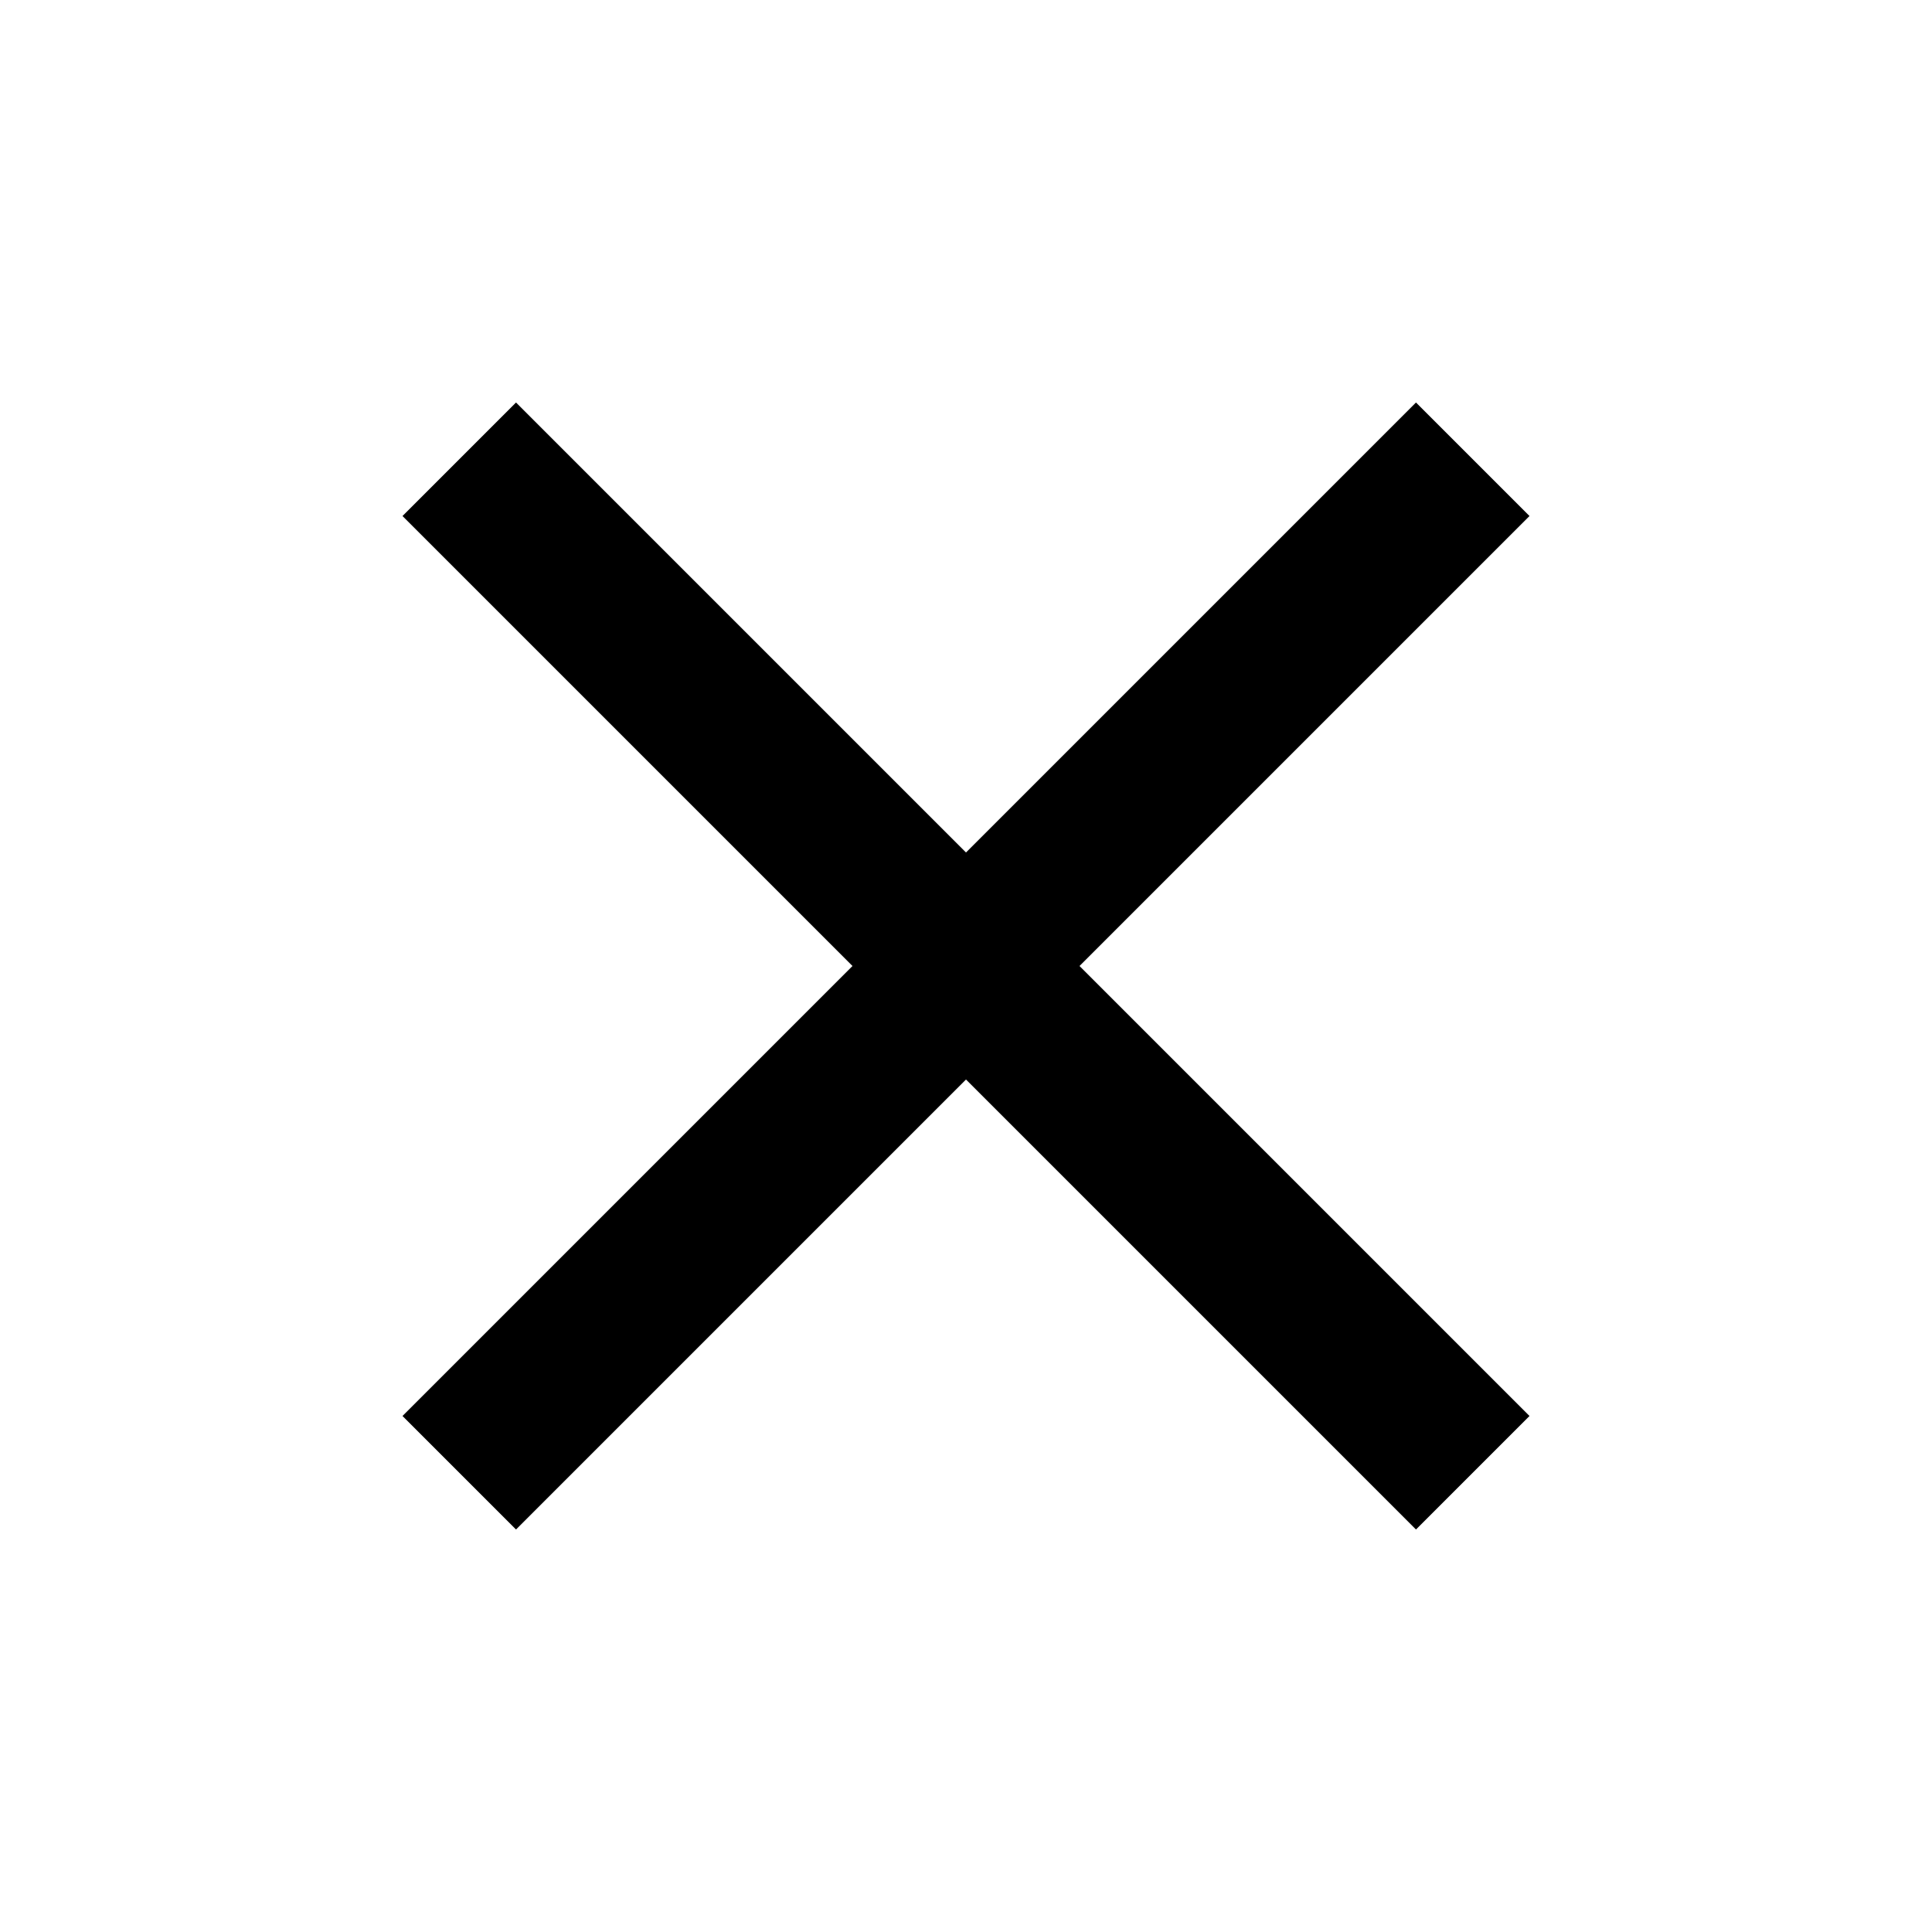
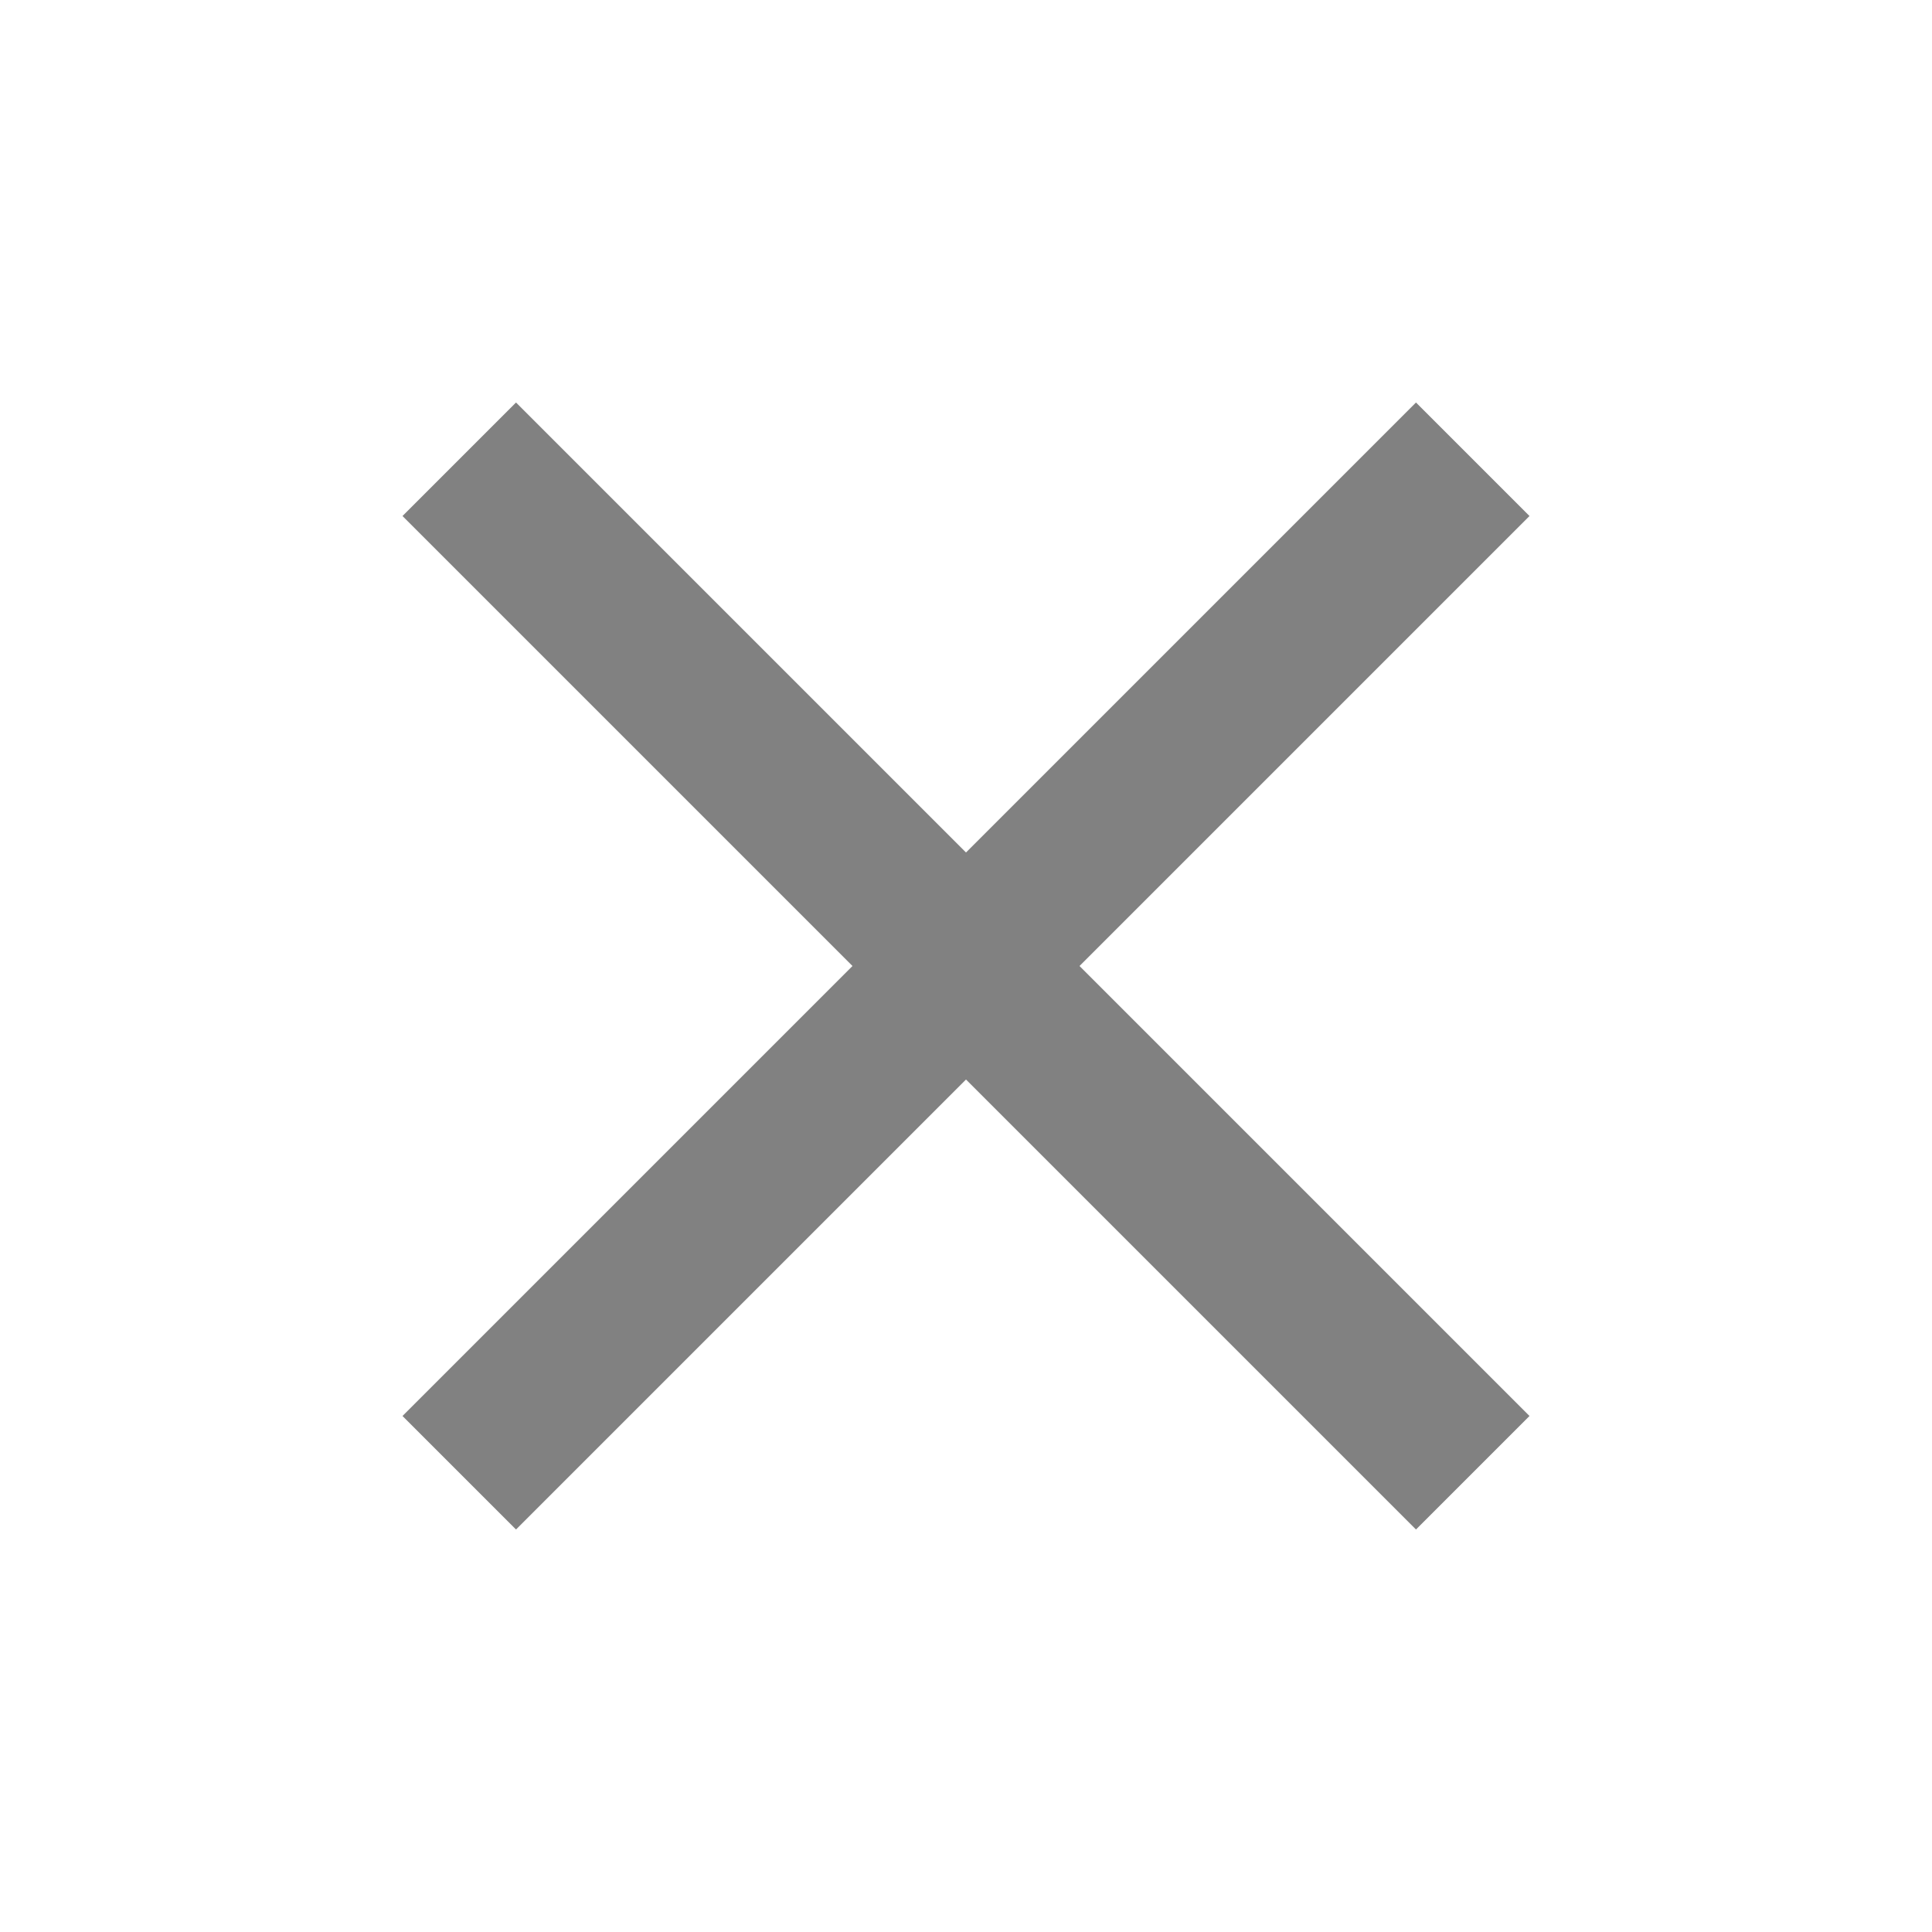
<svg xmlns="http://www.w3.org/2000/svg" width="24" height="24" viewBox="0 0 24 24">
-   <path d="M19 6.41L17.59 5 12 10.59 6.41 5 5 6.41 10.59 12 5 17.59 6.41 19 12 13.41 17.59 19 19 17.59 13.41 12z" />
+   <path d="M19 6.41L17.59 5 12 10.59 6.41 5 5 6.41 10.59 12 5 17.59 6.41 19 12 13.41 17.59 19 19 17.59 13.41 12z" fill="#818181" />
  <path d="M0 0h24v24H0z" fill="none" />
</svg>
